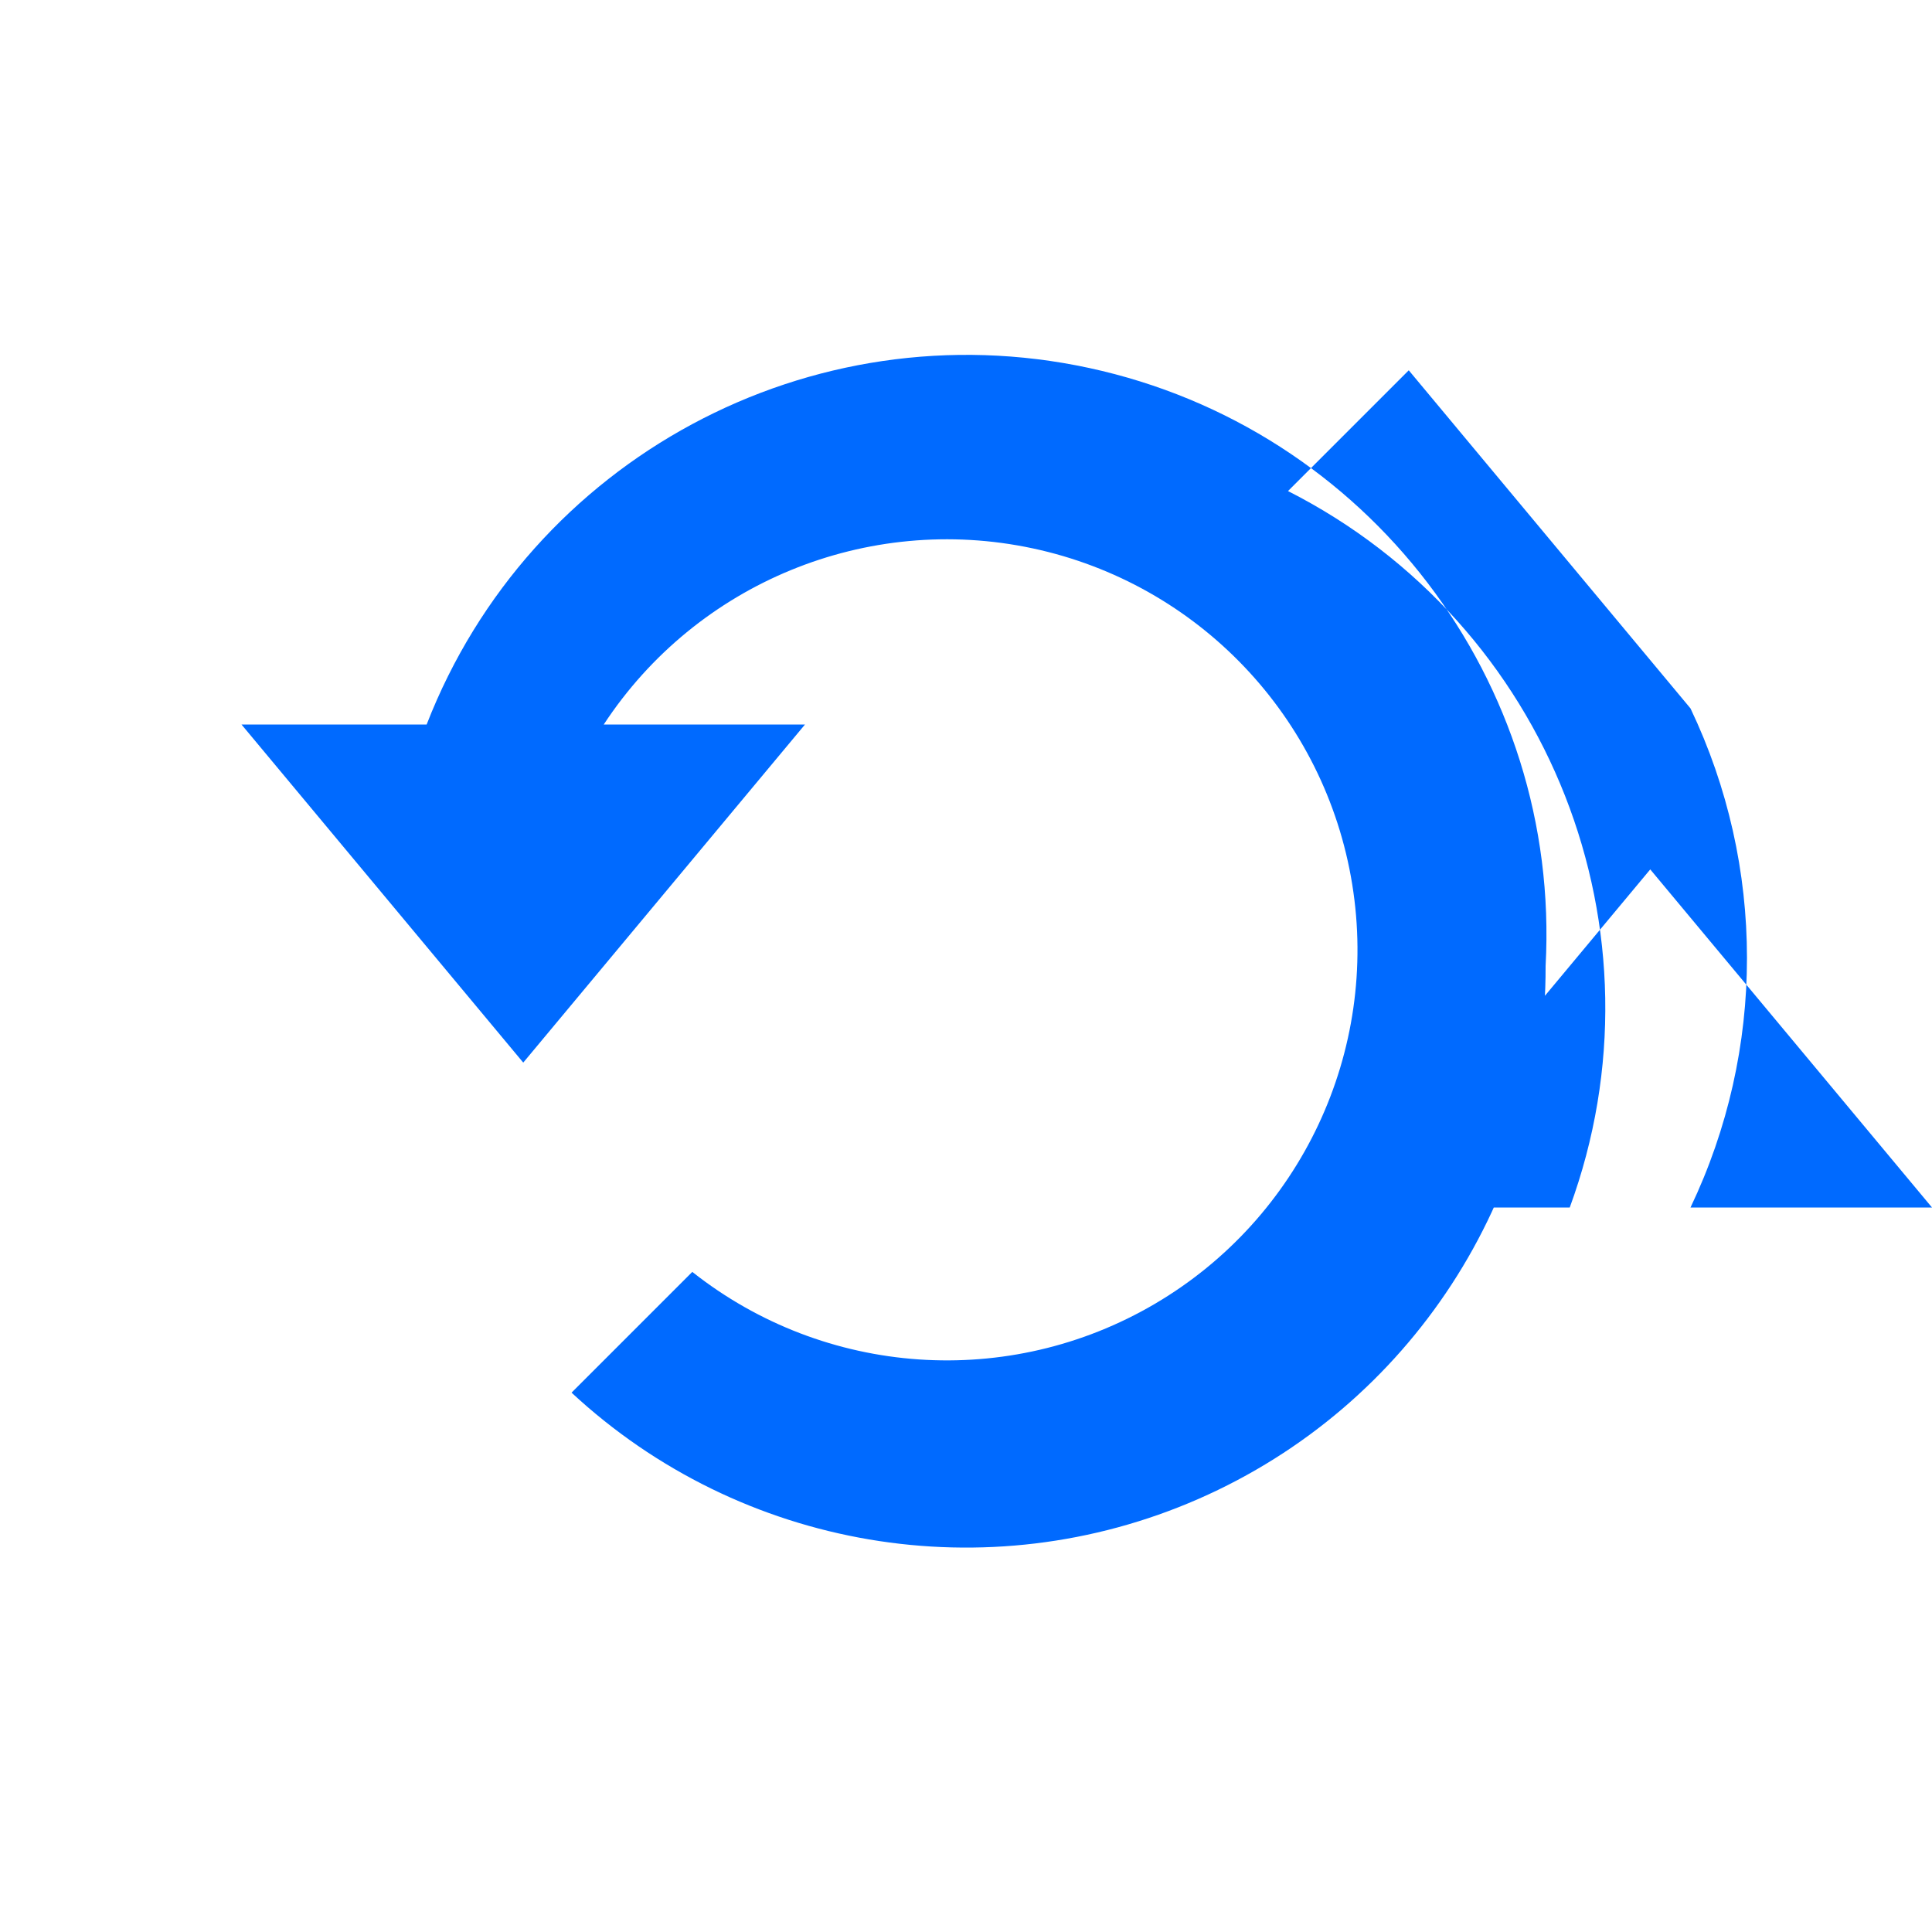
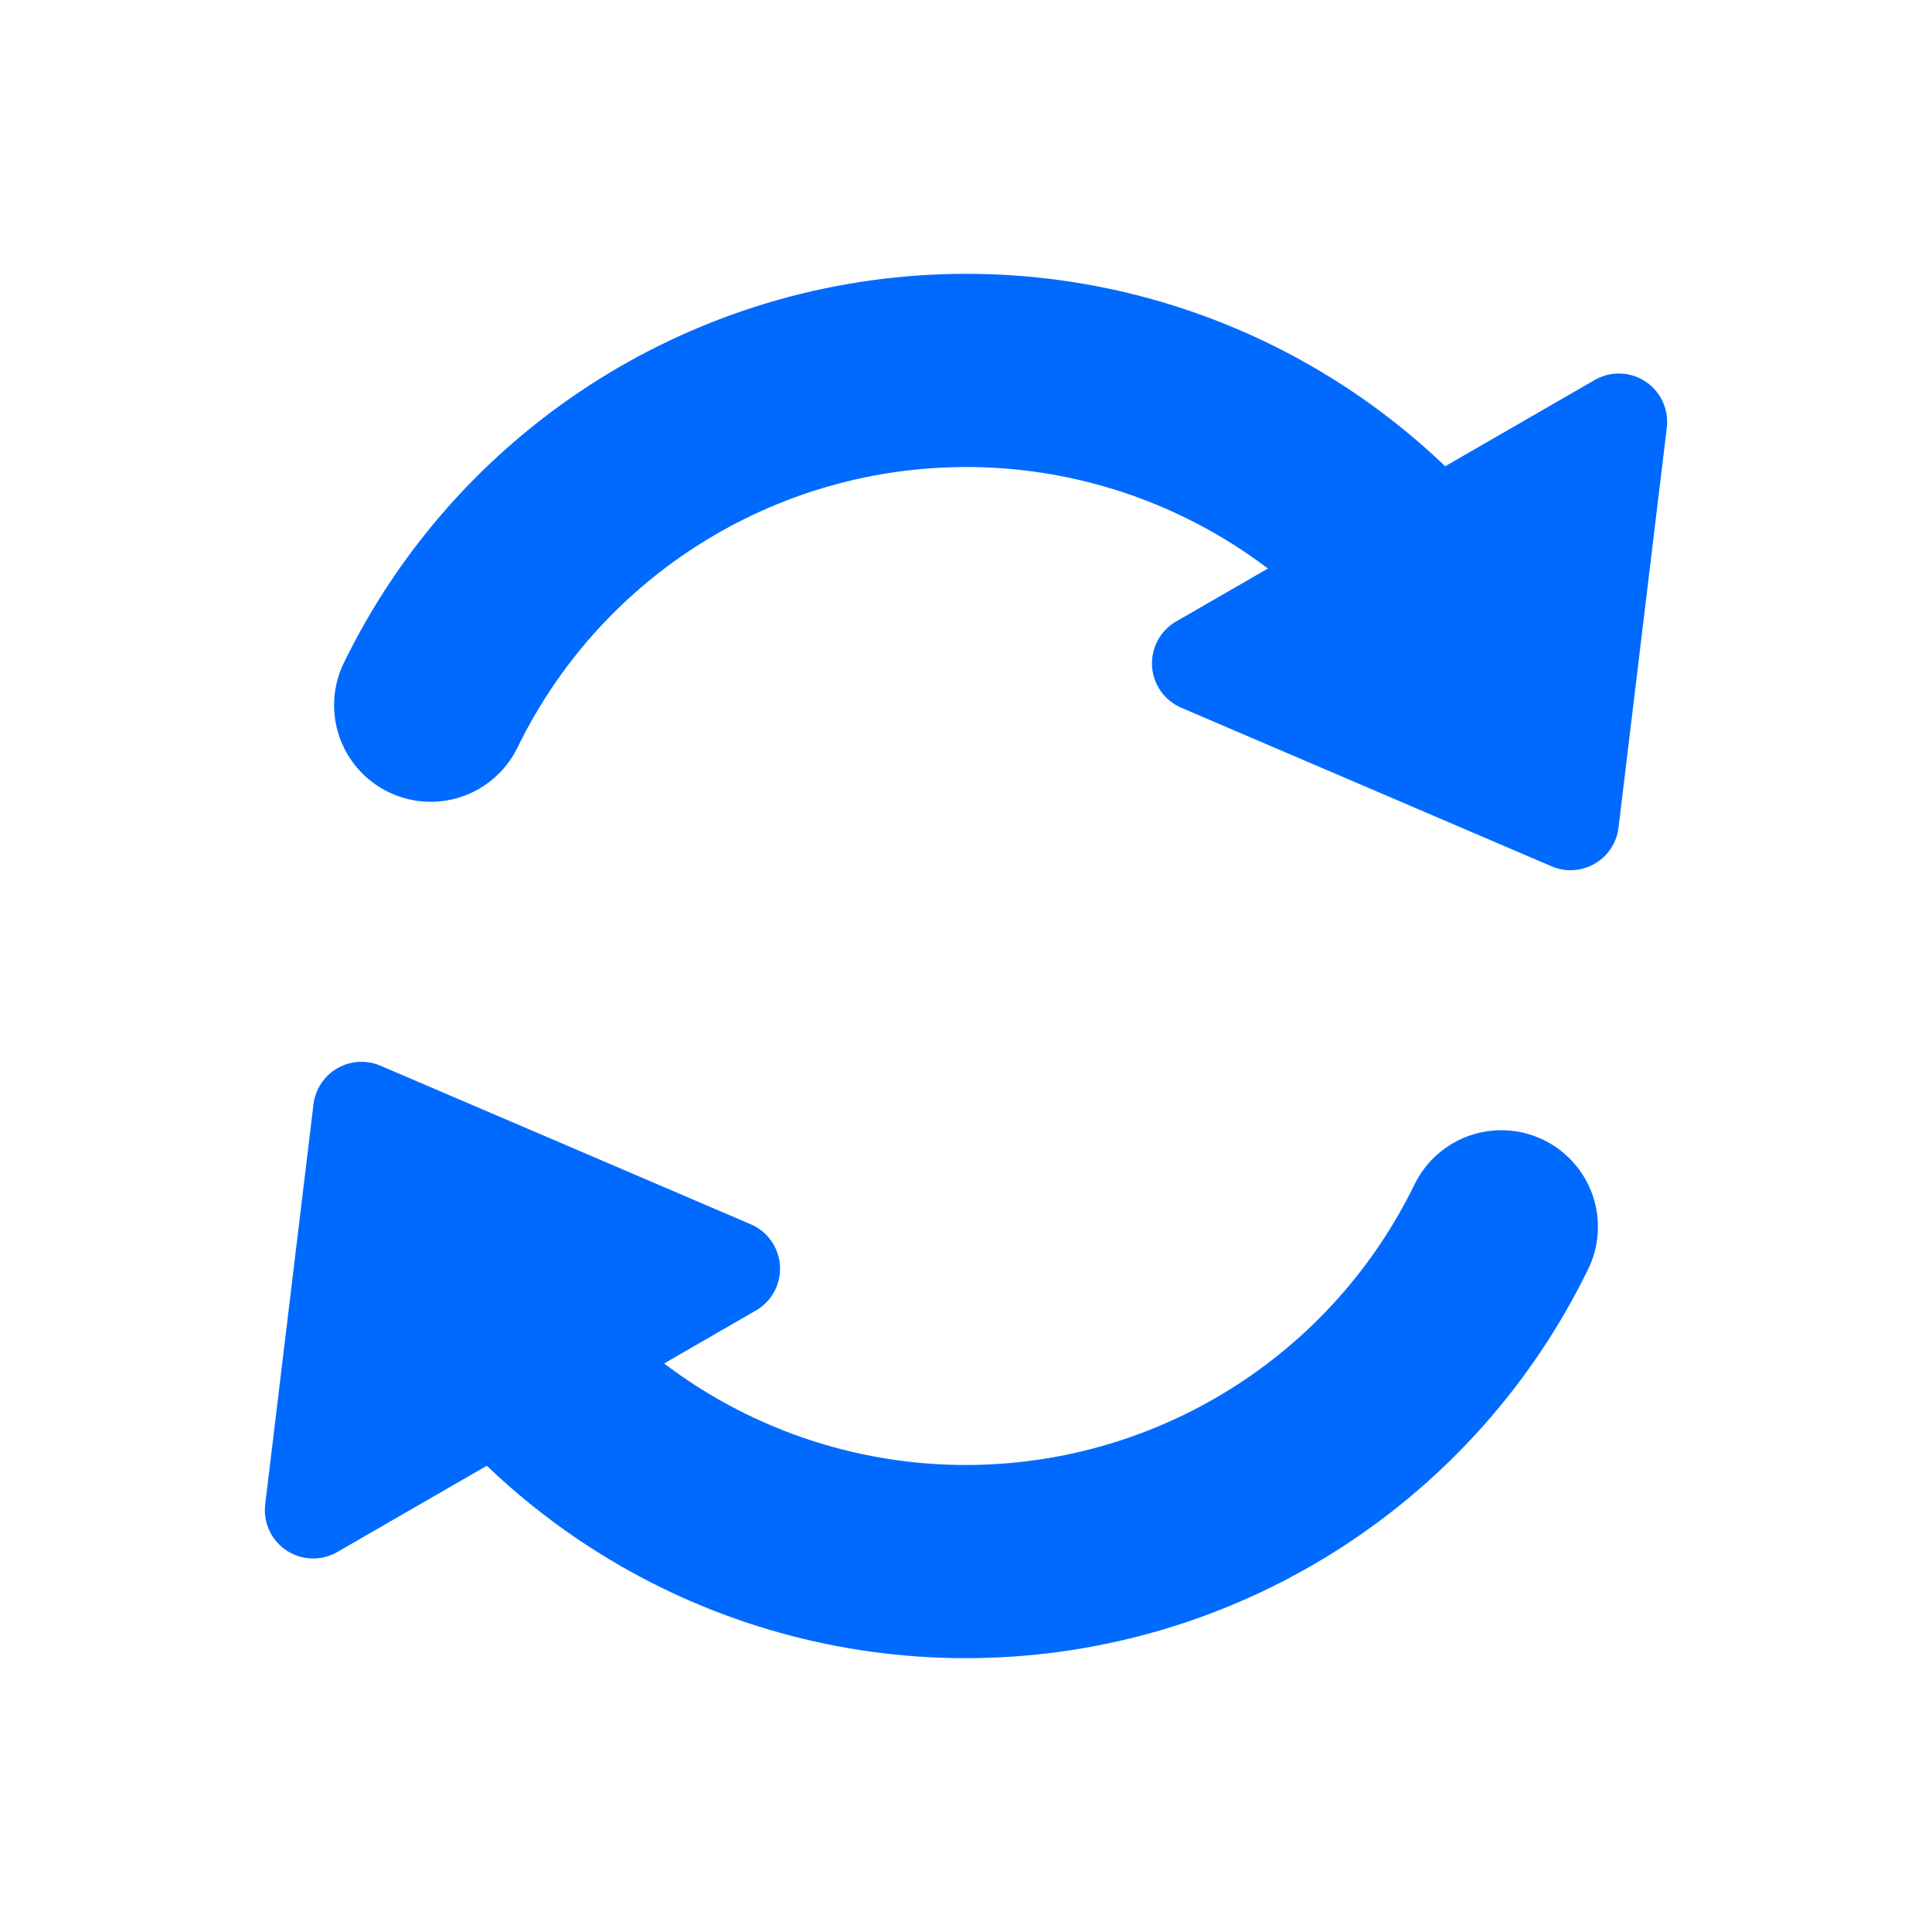
<svg xmlns="http://www.w3.org/2000/svg" viewBox="0 0 24 24" fill="none">
-   <path fill="#006AFF" d="M19.2 12a7.2 7.2 0 0 1-12.1 5.3l1.5-1.5A5.1 5.1 0 1 0 7.5 9H10l-3.5 4.2L3 9h2.3A7.2 7.2 0 0 1 19.2 12Zm1.8-3.2L17.5 4.6 16 6.1A7.2 7.2 0 0 1 19.5 15H17l3.5-4.2 3.5 4.2H21a7.2 7.2 0 0 0 0-6.2Z" />
+   <path stroke="#006AFF" stroke-width="2.4" stroke-linecap="round" d="M5.35 8.76A7.4 7.4 0 0 1 18.41 8.30M18.65 15.24A7.4 7.4 0 0 1 5.59 15.70" />
+   <path fill="#006AFF" stroke="#006AFF" stroke-width="1.2" stroke-linejoin="round" d="M19.51 10.21L20.11 5.24L14.91 8.24ZM4.49 13.79L3.89 18.76L9.09 15.76Z" />
</svg>
